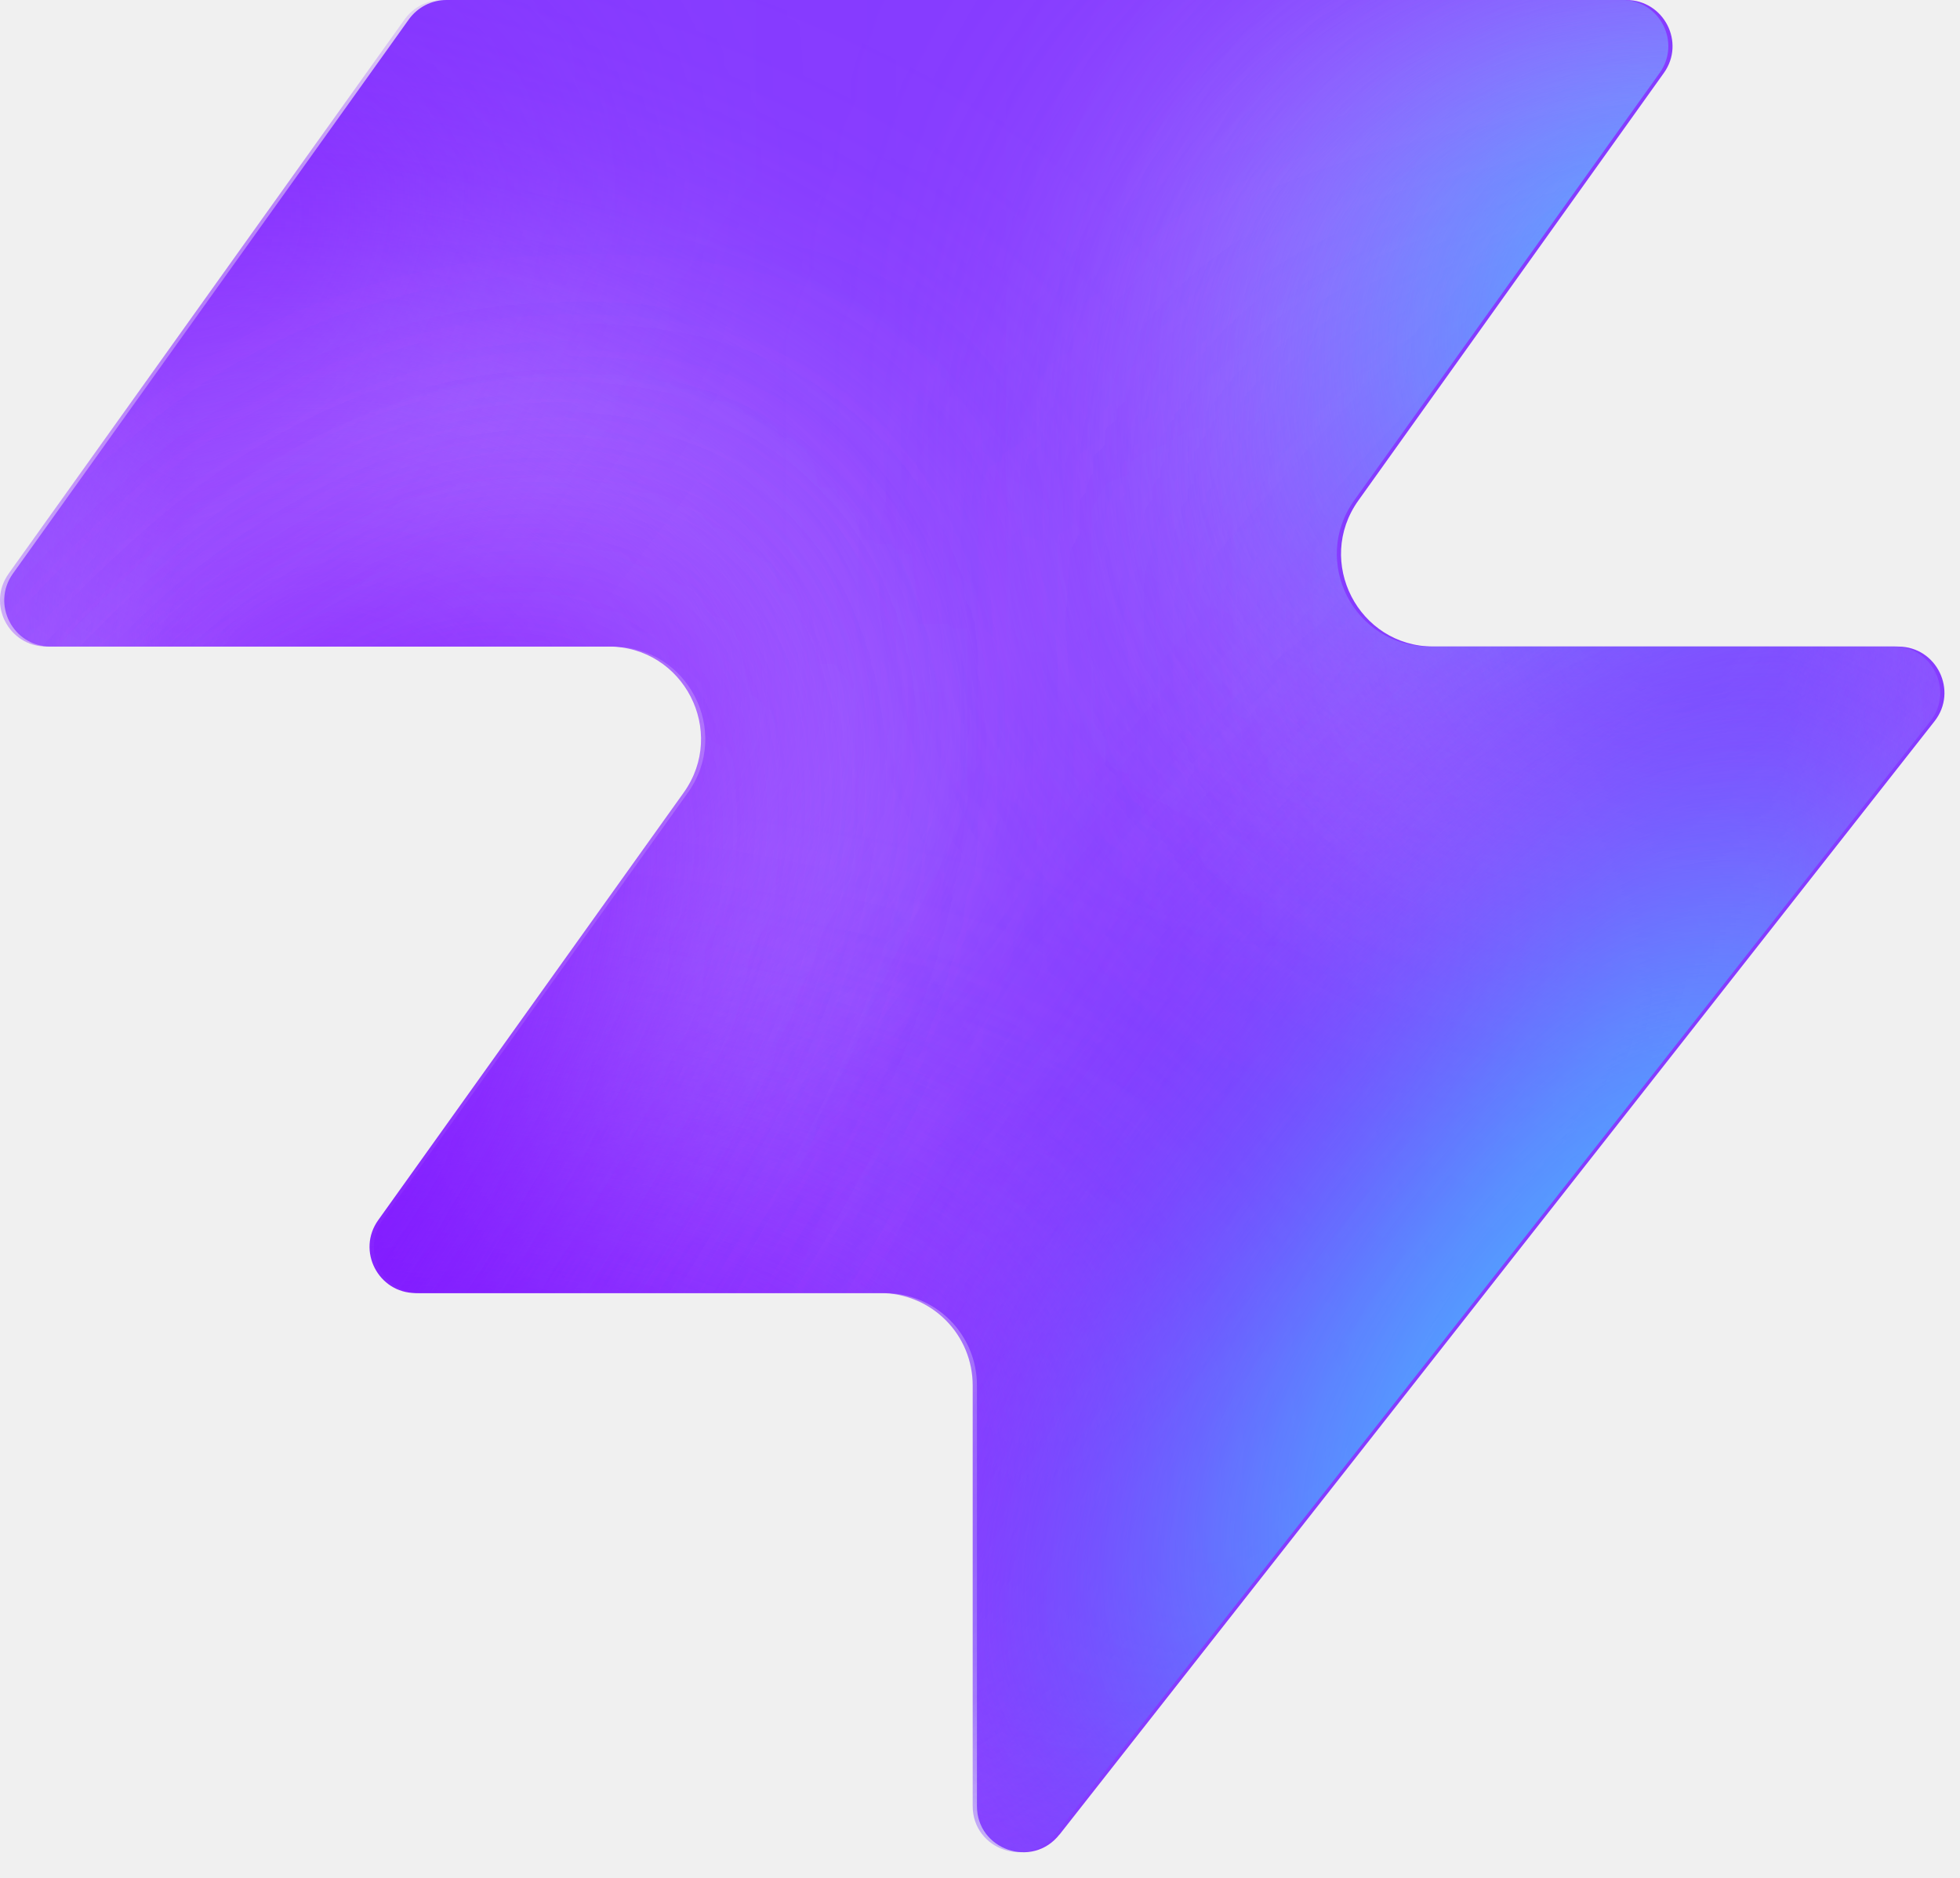
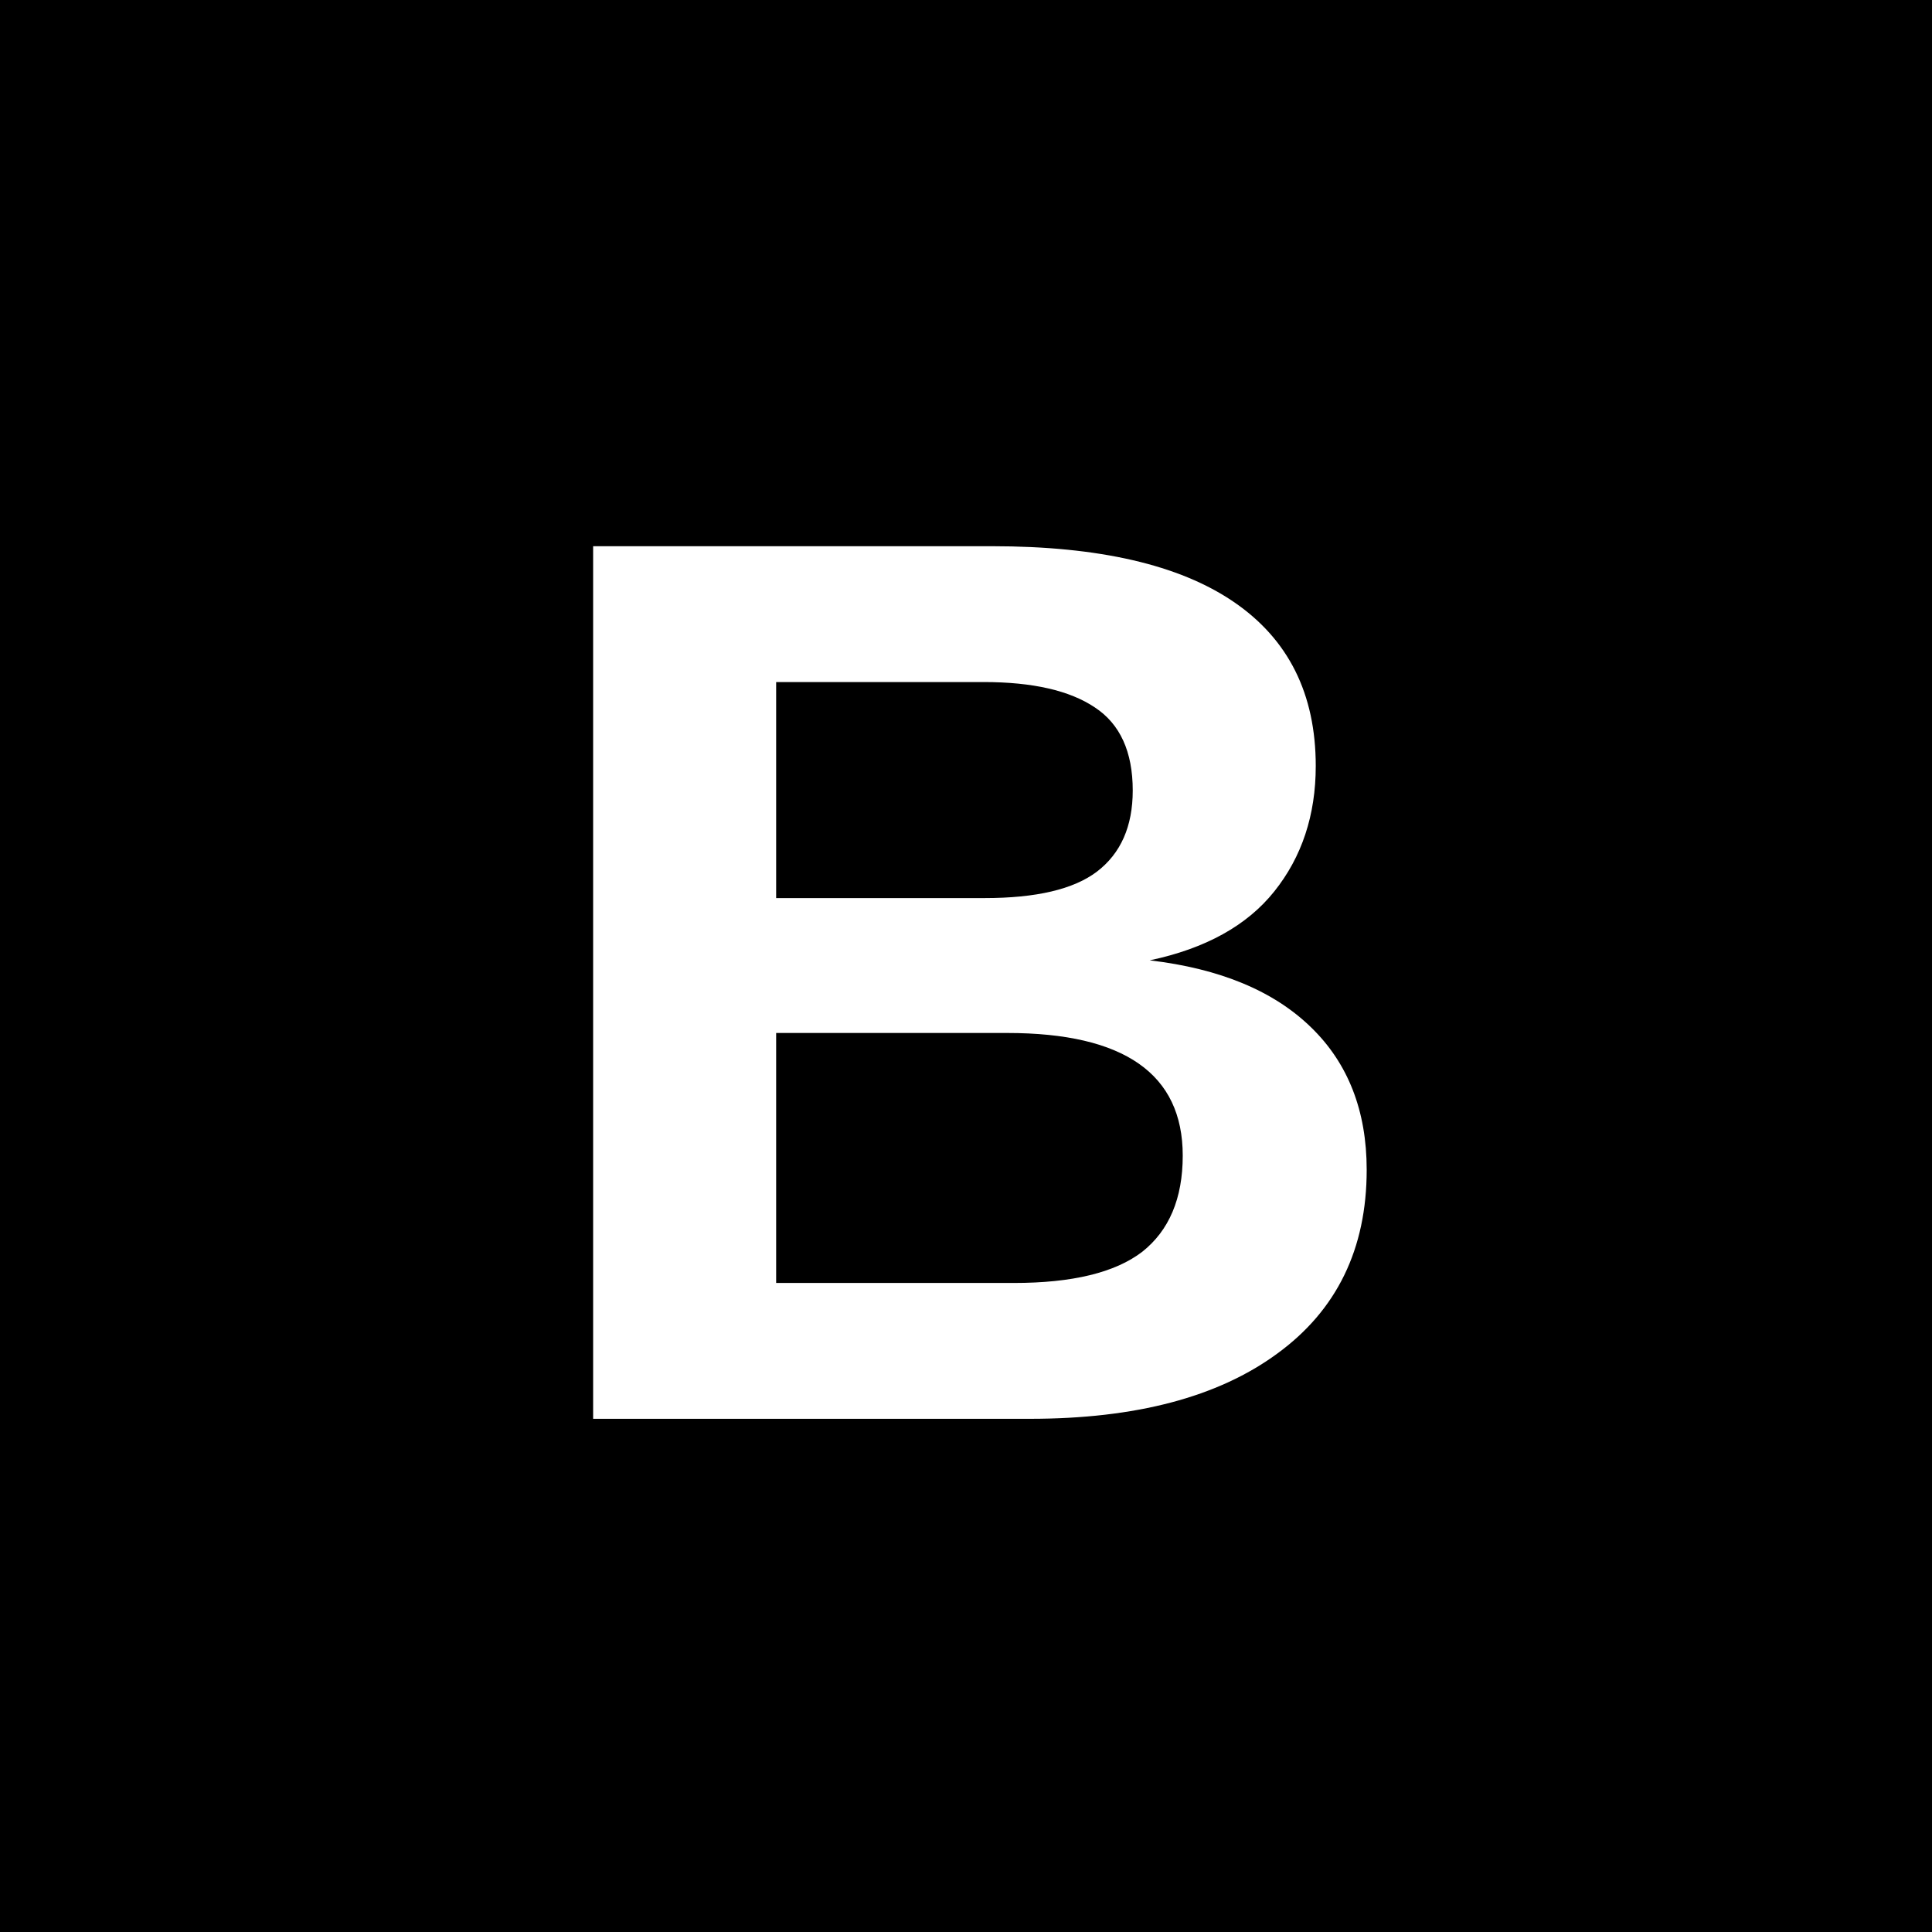
- <svg xmlns="http://www.w3.org/2000/svg" width="48" height="46" fill="none" viewBox="0 0 48 46">
-   <path fill="#863bff" d="M25.946 44.938c-.664.845-2.021.375-2.021-.698V33.937a2.26 2.26 0 0 0-2.262-2.262H10.287c-.92 0-1.456-1.04-.92-1.788l7.48-10.471c1.07-1.497 0-3.578-1.842-3.578H1.237c-.92 0-1.456-1.04-.92-1.788L10.013.474c.214-.297.556-.474.92-.474h28.894c.92 0 1.456 1.04.92 1.788l-7.48 10.471c-1.07 1.498 0 3.579 1.842 3.579h11.377c.943 0 1.473 1.088.89 1.83L25.947 44.94z" style="fill:#863bff;fill:color(display-p3 .525 .23 1);fill-opacity:1" />
-   <mask id="a" width="48" height="46" x="0" y="0" maskUnits="userSpaceOnUse" style="mask-type:alpha">
-     <path fill="#000" d="M25.842 44.938c-.664.844-2.021.375-2.021-.698V33.937a2.26 2.26 0 0 0-2.262-2.262H10.183c-.92 0-1.456-1.04-.92-1.788l7.48-10.471c1.07-1.498 0-3.579-1.842-3.579H1.133c-.92 0-1.456-1.04-.92-1.787L9.91.473c.214-.297.556-.474.92-.474h28.894c.92 0 1.456 1.04.92 1.788l-7.48 10.471c-1.07 1.498 0 3.578 1.842 3.578h11.377c.943 0 1.473 1.088.89 1.832L25.843 44.94z" style="fill:#000;fill-opacity:1" />
-   </mask>
-   <g mask="url(#a)">
-     <g filter="url(#b)">
-       <ellipse cx="5.508" cy="14.704" fill="#ede6ff" rx="5.508" ry="14.704" style="fill:#ede6ff;fill:color(display-p3 .927 .903 1);fill-opacity:1" transform="matrix(.00324 1 1 -.00324 -4.47 31.516)" />
-     </g>
-     <g filter="url(#c)">
-       <ellipse cx="10.399" cy="29.851" fill="#ede6ff" rx="10.399" ry="29.851" style="fill:#ede6ff;fill:color(display-p3 .927 .903 1);fill-opacity:1" transform="matrix(.00324 1 1 -.00324 -39.328 7.883)" />
-     </g>
-     <g filter="url(#d)">
-       <ellipse cx="5.508" cy="30.487" fill="#7e14ff" rx="5.508" ry="30.487" style="fill:#7e14ff;fill:color(display-p3 .492 .077 1);fill-opacity:1" transform="rotate(89.814 -25.913 -14.639)scale(1 -1)" />
-     </g>
-     <g filter="url(#e)">
-       <ellipse cx="5.508" cy="30.599" fill="#7e14ff" rx="5.508" ry="30.599" style="fill:#7e14ff;fill:color(display-p3 .492 .077 1);fill-opacity:1" transform="rotate(89.814 -32.644 -3.334)scale(1 -1)" />
-     </g>
-     <g filter="url(#f)">
-       <ellipse cx="5.508" cy="30.599" fill="#7e14ff" rx="5.508" ry="30.599" style="fill:#7e14ff;fill:color(display-p3 .492 .077 1);fill-opacity:1" transform="matrix(.00324 1 1 -.00324 -34.34 30.47)" />
-     </g>
-     <g filter="url(#g)">
-       <ellipse cx="14.072" cy="22.078" fill="#ede6ff" rx="14.072" ry="22.078" style="fill:#ede6ff;fill:color(display-p3 .927 .903 1);fill-opacity:1" transform="rotate(93.35 24.506 48.493)scale(-1 1)" />
-     </g>
-     <g filter="url(#h)">
-       <ellipse cx="3.47" cy="21.501" fill="#7e14ff" rx="3.47" ry="21.501" style="fill:#7e14ff;fill:color(display-p3 .492 .077 1);fill-opacity:1" transform="rotate(89.009 28.708 47.59)scale(-1 1)" />
-     </g>
-     <g filter="url(#i)">
-       <ellipse cx="3.47" cy="21.501" fill="#7e14ff" rx="3.47" ry="21.501" style="fill:#7e14ff;fill:color(display-p3 .492 .077 1);fill-opacity:1" transform="rotate(89.009 28.708 47.59)scale(-1 1)" />
-     </g>
-     <g filter="url(#j)">
-       <ellipse cx=".387" cy="8.972" fill="#7e14ff" rx="4.407" ry="29.108" style="fill:#7e14ff;fill:color(display-p3 .492 .077 1);fill-opacity:1" transform="rotate(39.51 .387 8.972)" />
-     </g>
-     <g filter="url(#k)">
-       <ellipse cx="47.523" cy="-6.092" fill="#7e14ff" rx="4.407" ry="29.108" style="fill:#7e14ff;fill:color(display-p3 .492 .077 1);fill-opacity:1" transform="rotate(37.892 47.523 -6.092)" />
-     </g>
-     <g filter="url(#l)">
-       <ellipse cx="41.412" cy="6.333" fill="#47bfff" rx="5.971" ry="9.665" style="fill:#47bfff;fill:color(display-p3 .28 .748 1);fill-opacity:1" transform="rotate(37.892 41.412 6.333)" />
-     </g>
-     <g filter="url(#m)">
-       <ellipse cx="-1.879" cy="38.332" fill="#7e14ff" rx="4.407" ry="29.108" style="fill:#7e14ff;fill:color(display-p3 .492 .077 1);fill-opacity:1" transform="rotate(37.892 -1.88 38.332)" />
-     </g>
-     <g filter="url(#n)">
-       <ellipse cx="-1.879" cy="38.332" fill="#7e14ff" rx="4.407" ry="29.108" style="fill:#7e14ff;fill:color(display-p3 .492 .077 1);fill-opacity:1" transform="rotate(37.892 -1.88 38.332)" />
-     </g>
-     <g filter="url(#o)">
-       <ellipse cx="35.651" cy="29.907" fill="#7e14ff" rx="4.407" ry="29.108" style="fill:#7e14ff;fill:color(display-p3 .492 .077 1);fill-opacity:1" transform="rotate(37.892 35.651 29.907)" />
-     </g>
-     <g filter="url(#p)">
-       <ellipse cx="38.418" cy="32.4" fill="#47bfff" rx="5.971" ry="15.297" style="fill:#47bfff;fill:color(display-p3 .28 .748 1);fill-opacity:1" transform="rotate(37.892 38.418 32.4)" />
-     </g>
-   </g>
-   <defs>
-     <filter id="b" width="60.045" height="41.654" x="-19.77" y="16.149" color-interpolation-filters="sRGB" filterUnits="userSpaceOnUse">
-       <feFlood flood-opacity="0" result="BackgroundImageFix" />
-       <feBlend in="SourceGraphic" in2="BackgroundImageFix" result="shape" />
-       <feGaussianBlur result="effect1_foregroundBlur_2002_17158" stdDeviation="7.659" />
-     </filter>
-     <filter id="c" width="90.34" height="51.437" x="-54.613" y="-7.533" color-interpolation-filters="sRGB" filterUnits="userSpaceOnUse">
-       <feFlood flood-opacity="0" result="BackgroundImageFix" />
-       <feBlend in="SourceGraphic" in2="BackgroundImageFix" result="shape" />
-       <feGaussianBlur result="effect1_foregroundBlur_2002_17158" stdDeviation="7.659" />
-     </filter>
-     <filter id="d" width="79.355" height="29.4" x="-49.64" y="2.03" color-interpolation-filters="sRGB" filterUnits="userSpaceOnUse">
-       <feFlood flood-opacity="0" result="BackgroundImageFix" />
-       <feBlend in="SourceGraphic" in2="BackgroundImageFix" result="shape" />
-       <feGaussianBlur result="effect1_foregroundBlur_2002_17158" stdDeviation="4.596" />
-     </filter>
-     <filter id="e" width="79.579" height="29.4" x="-45.045" y="20.029" color-interpolation-filters="sRGB" filterUnits="userSpaceOnUse">
-       <feFlood flood-opacity="0" result="BackgroundImageFix" />
-       <feBlend in="SourceGraphic" in2="BackgroundImageFix" result="shape" />
-       <feGaussianBlur result="effect1_foregroundBlur_2002_17158" stdDeviation="4.596" />
-     </filter>
-     <filter id="f" width="79.579" height="29.4" x="-43.513" y="21.178" color-interpolation-filters="sRGB" filterUnits="userSpaceOnUse">
-       <feFlood flood-opacity="0" result="BackgroundImageFix" />
-       <feBlend in="SourceGraphic" in2="BackgroundImageFix" result="shape" />
-       <feGaussianBlur result="effect1_foregroundBlur_2002_17158" stdDeviation="4.596" />
-     </filter>
-     <filter id="g" width="74.749" height="58.852" x="15.756" y="-17.901" color-interpolation-filters="sRGB" filterUnits="userSpaceOnUse">
-       <feFlood flood-opacity="0" result="BackgroundImageFix" />
-       <feBlend in="SourceGraphic" in2="BackgroundImageFix" result="shape" />
-       <feGaussianBlur result="effect1_foregroundBlur_2002_17158" stdDeviation="7.659" />
-     </filter>
-     <filter id="h" width="61.377" height="25.362" x="23.548" y="2.284" color-interpolation-filters="sRGB" filterUnits="userSpaceOnUse">
-       <feFlood flood-opacity="0" result="BackgroundImageFix" />
-       <feBlend in="SourceGraphic" in2="BackgroundImageFix" result="shape" />
-       <feGaussianBlur result="effect1_foregroundBlur_2002_17158" stdDeviation="4.596" />
-     </filter>
-     <filter id="i" width="61.377" height="25.362" x="23.548" y="2.284" color-interpolation-filters="sRGB" filterUnits="userSpaceOnUse">
-       <feFlood flood-opacity="0" result="BackgroundImageFix" />
-       <feBlend in="SourceGraphic" in2="BackgroundImageFix" result="shape" />
-       <feGaussianBlur result="effect1_foregroundBlur_2002_17158" stdDeviation="4.596" />
-     </filter>
-     <filter id="j" width="56.045" height="63.649" x="-27.636" y="-22.853" color-interpolation-filters="sRGB" filterUnits="userSpaceOnUse">
-       <feFlood flood-opacity="0" result="BackgroundImageFix" />
-       <feBlend in="SourceGraphic" in2="BackgroundImageFix" result="shape" />
-       <feGaussianBlur result="effect1_foregroundBlur_2002_17158" stdDeviation="4.596" />
-     </filter>
-     <filter id="k" width="54.814" height="64.646" x="20.116" y="-38.415" color-interpolation-filters="sRGB" filterUnits="userSpaceOnUse">
-       <feFlood flood-opacity="0" result="BackgroundImageFix" />
-       <feBlend in="SourceGraphic" in2="BackgroundImageFix" result="shape" />
-       <feGaussianBlur result="effect1_foregroundBlur_2002_17158" stdDeviation="4.596" />
-     </filter>
-     <filter id="l" width="33.541" height="35.313" x="24.641" y="-11.323" color-interpolation-filters="sRGB" filterUnits="userSpaceOnUse">
-       <feFlood flood-opacity="0" result="BackgroundImageFix" />
-       <feBlend in="SourceGraphic" in2="BackgroundImageFix" result="shape" />
-       <feGaussianBlur result="effect1_foregroundBlur_2002_17158" stdDeviation="4.596" />
-     </filter>
-     <filter id="m" width="54.814" height="64.646" x="-29.286" y="6.009" color-interpolation-filters="sRGB" filterUnits="userSpaceOnUse">
-       <feFlood flood-opacity="0" result="BackgroundImageFix" />
-       <feBlend in="SourceGraphic" in2="BackgroundImageFix" result="shape" />
-       <feGaussianBlur result="effect1_foregroundBlur_2002_17158" stdDeviation="4.596" />
-     </filter>
-     <filter id="n" width="54.814" height="64.646" x="-29.286" y="6.009" color-interpolation-filters="sRGB" filterUnits="userSpaceOnUse">
-       <feFlood flood-opacity="0" result="BackgroundImageFix" />
-       <feBlend in="SourceGraphic" in2="BackgroundImageFix" result="shape" />
-       <feGaussianBlur result="effect1_foregroundBlur_2002_17158" stdDeviation="4.596" />
-     </filter>
-     <filter id="o" width="54.814" height="64.646" x="8.244" y="-2.416" color-interpolation-filters="sRGB" filterUnits="userSpaceOnUse">
-       <feFlood flood-opacity="0" result="BackgroundImageFix" />
-       <feBlend in="SourceGraphic" in2="BackgroundImageFix" result="shape" />
-       <feGaussianBlur result="effect1_foregroundBlur_2002_17158" stdDeviation="4.596" />
-     </filter>
-     <filter id="p" width="39.409" height="43.623" x="18.713" y="10.588" color-interpolation-filters="sRGB" filterUnits="userSpaceOnUse">
-       <feFlood flood-opacity="0" result="BackgroundImageFix" />
-       <feBlend in="SourceGraphic" in2="BackgroundImageFix" result="shape" />
-       <feGaussianBlur result="effect1_foregroundBlur_2002_17158" stdDeviation="4.596" />
-     </filter>
-   </defs>
+ <svg xmlns="http://www.w3.org/2000/svg" viewBox="0 0 32 32">
+   <rect width="32" height="32" fill="#000" />
+   <text x="16" y="23.5" font-family="Arial, Helvetica, sans-serif" font-weight="900" font-size="21" fill="#fff" text-anchor="middle">B</text>
</svg>
